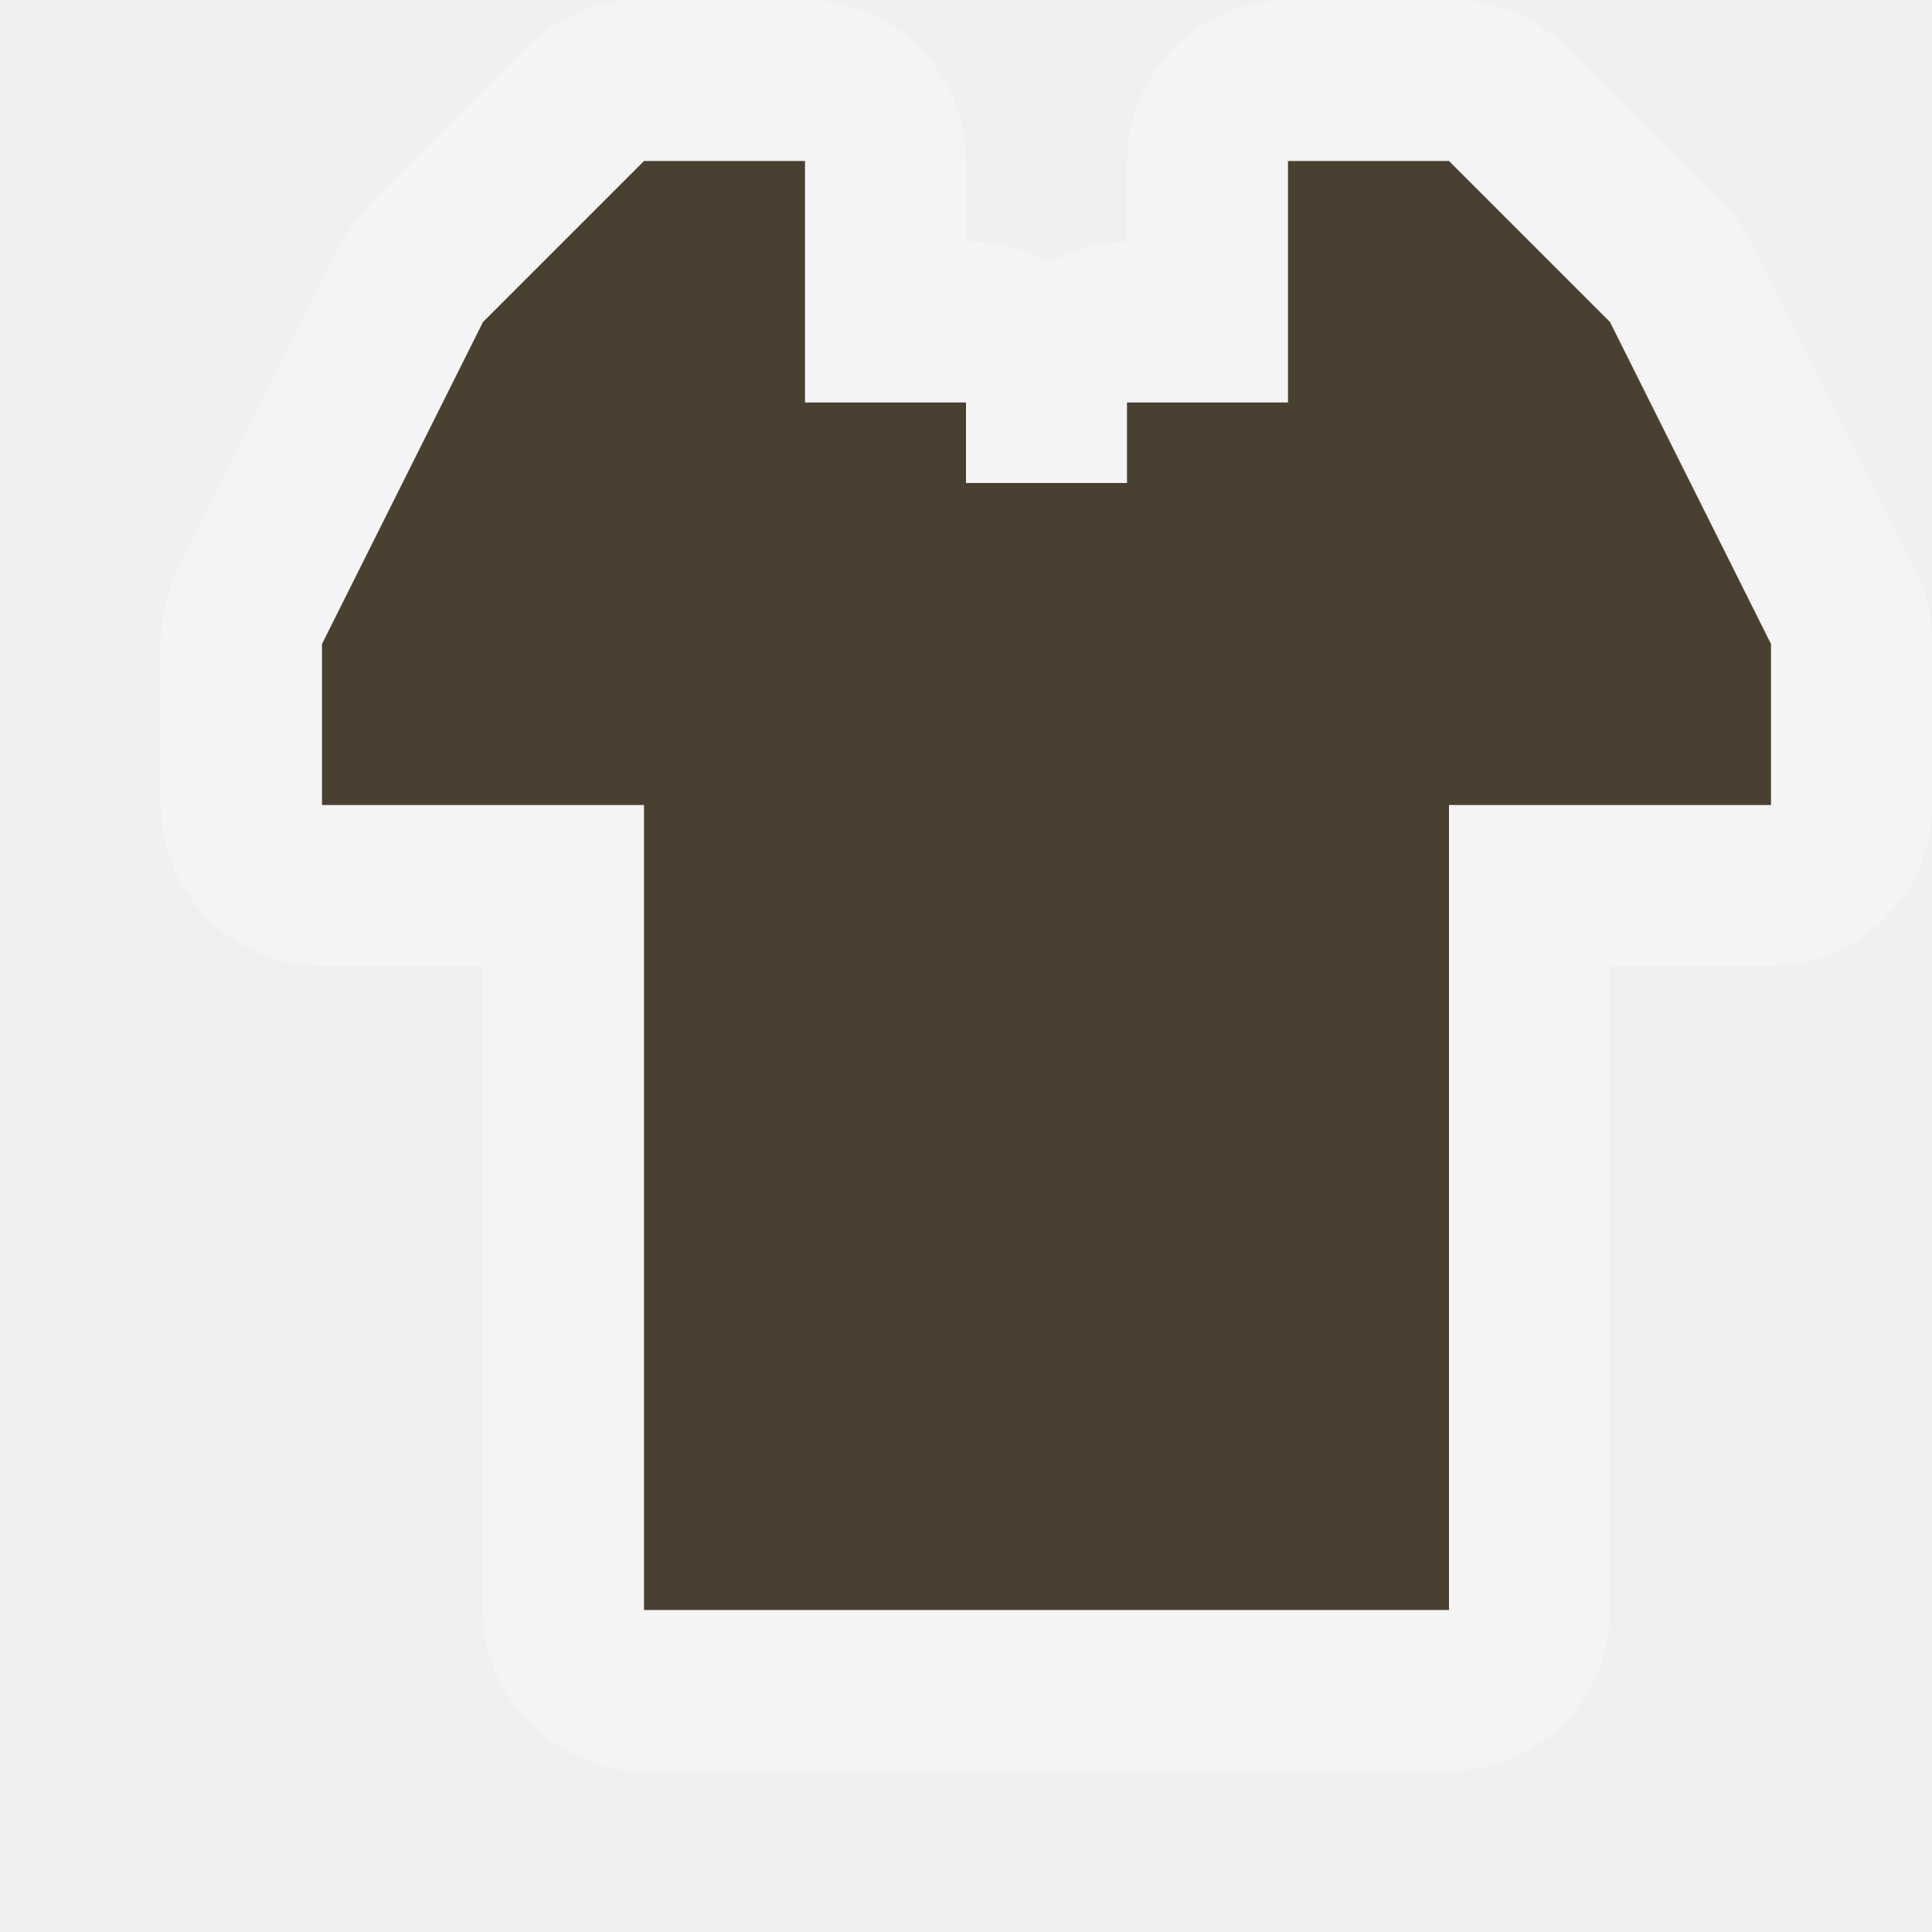
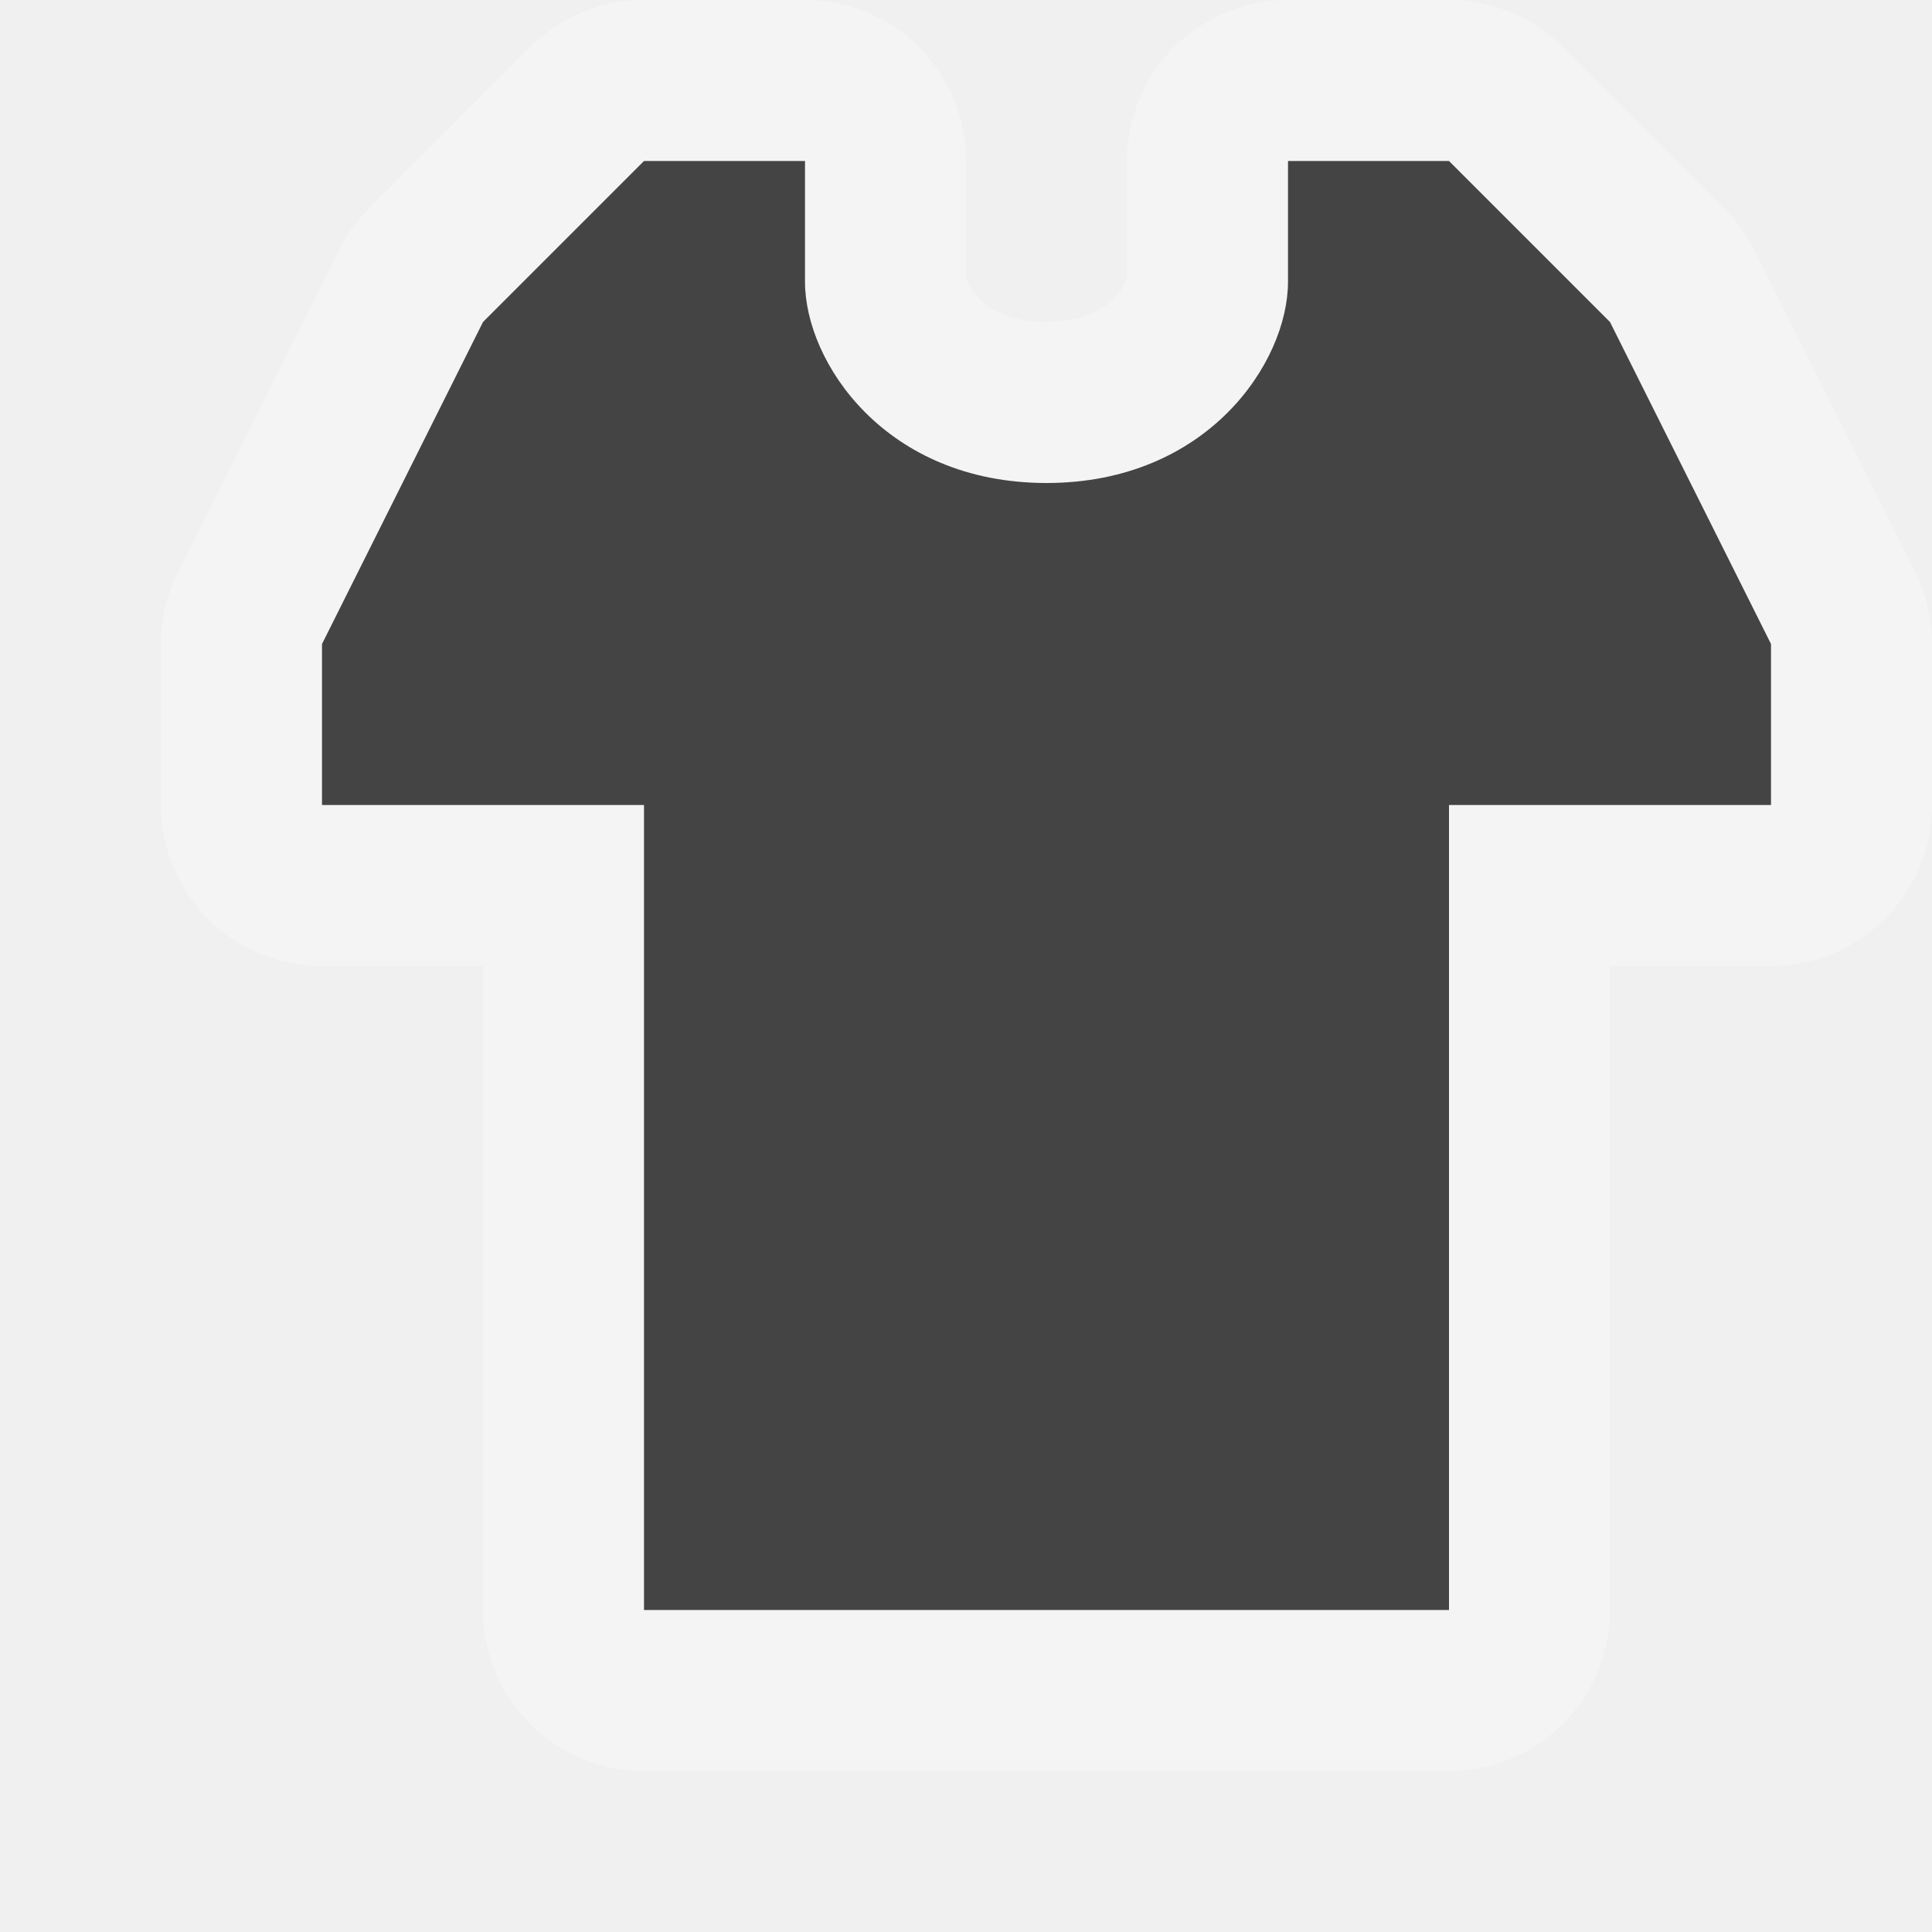
- <svg xmlns="http://www.w3.org/2000/svg" width="12" height="12" id="svg4764" version="1.1">
+ <svg xmlns="http://www.w3.org/2000/svg" version="1.1" width="12" height="12" id="svg4764">
  <defs id="defs4766" />
-   <g id="layer1" transform="translate(0,-1040.362)" style="display:inline">
+   <g transform="translate(0,-1040.362)" id="layer1" style="display:inline">
    <g id="g3075">
-       <path transform="translate(0,1040.362)" d="m 3.906,0 a 1,1 0 0 0 -0.625,0.281 l -1,1 A 1,1 0 0 0 2.094,1.562 l -1,2 A 1,1 0 0 0 1,4 l 0,1 a 1,1 0 0 0 1,1 l 1,0 0,4 a 1,1 0 0 0 1,1 l 5,0 a 1,1 0 0 0 1,-1 l 0,-4 1,0 A 1,1 0 0 0 12,5 L 12,4 A 1,1 0 0 0 11.906,3.562 l -1,-2 a 1,1 0 0 0 -0.188,-0.281 l -1,-1 A 1,1 0 0 0 9,0 L 8,0 A 1,1 0 0 0 7,1 L 7,1.5 A 1,1 0 0 0 6.531,1.625 1,1 0 0 0 6.5,1.625 1,1 0 0 0 6,1.5 L 6,1 A 1,1 0 0 0 5,0 L 4,0 A 1,1 0 0 0 3.906,0 z" id="path3071" style="opacity:0.3;fill:#ffffff;fill-opacity:1;stroke:none" />
-       <path id="rect3131" transform="translate(0,1040.362)" d="M 4 1 L 3 2 L 2 4 L 2 5 L 4 5 L 4 10 L 9 10 L 9 5 L 11 5 L 11 4 L 10 2 L 9 1 L 8 1 L 8 2.5 L 7 2.5 L 7 3 L 6 3 L 6 2.5 L 5 2.5 L 5 1 L 4 1 z " style="fill:#4a4032;fill-opacity:1;stroke:none" />
+       <path d="M 4,1 3,2 2,4 2,5 4,5 4,10 9,10 9,5 11,5 11,4 10,2 9,1 8,1 8,1.75 C 8,2.25 7.5,3 6.5,3 5.5,3 5,2.25 5,1.75 L 5,1 z" transform="translate(0,1040.362)" id="path4668" style="opacity:0.3;fill:#444444;fill-opacity:1;stroke:#ffffff;stroke-width:2;stroke-linecap:round;stroke-linejoin:round;stroke-miterlimit:4;stroke-dasharray:none" />
+       <path d="M 4,1 3,2 2,4 2,5 4,5 4,10 9,10 9,5 11,5 11,4 10,2 9,1 8,1 8,1.75 C 8,2.25 7.5,3 6.5,3 5.5,3 5,2.25 5,1.75 L 5,1 z" transform="translate(0,1040.362)" id="rect3131" style="fill:#444444;fill-opacity:1;stroke:none" />
    </g>
  </g>
+   <rect width="12" height="12" x="0" y="0" id="canvas" style="fill:none;stroke:none;visibility:hidden" />
</svg>
